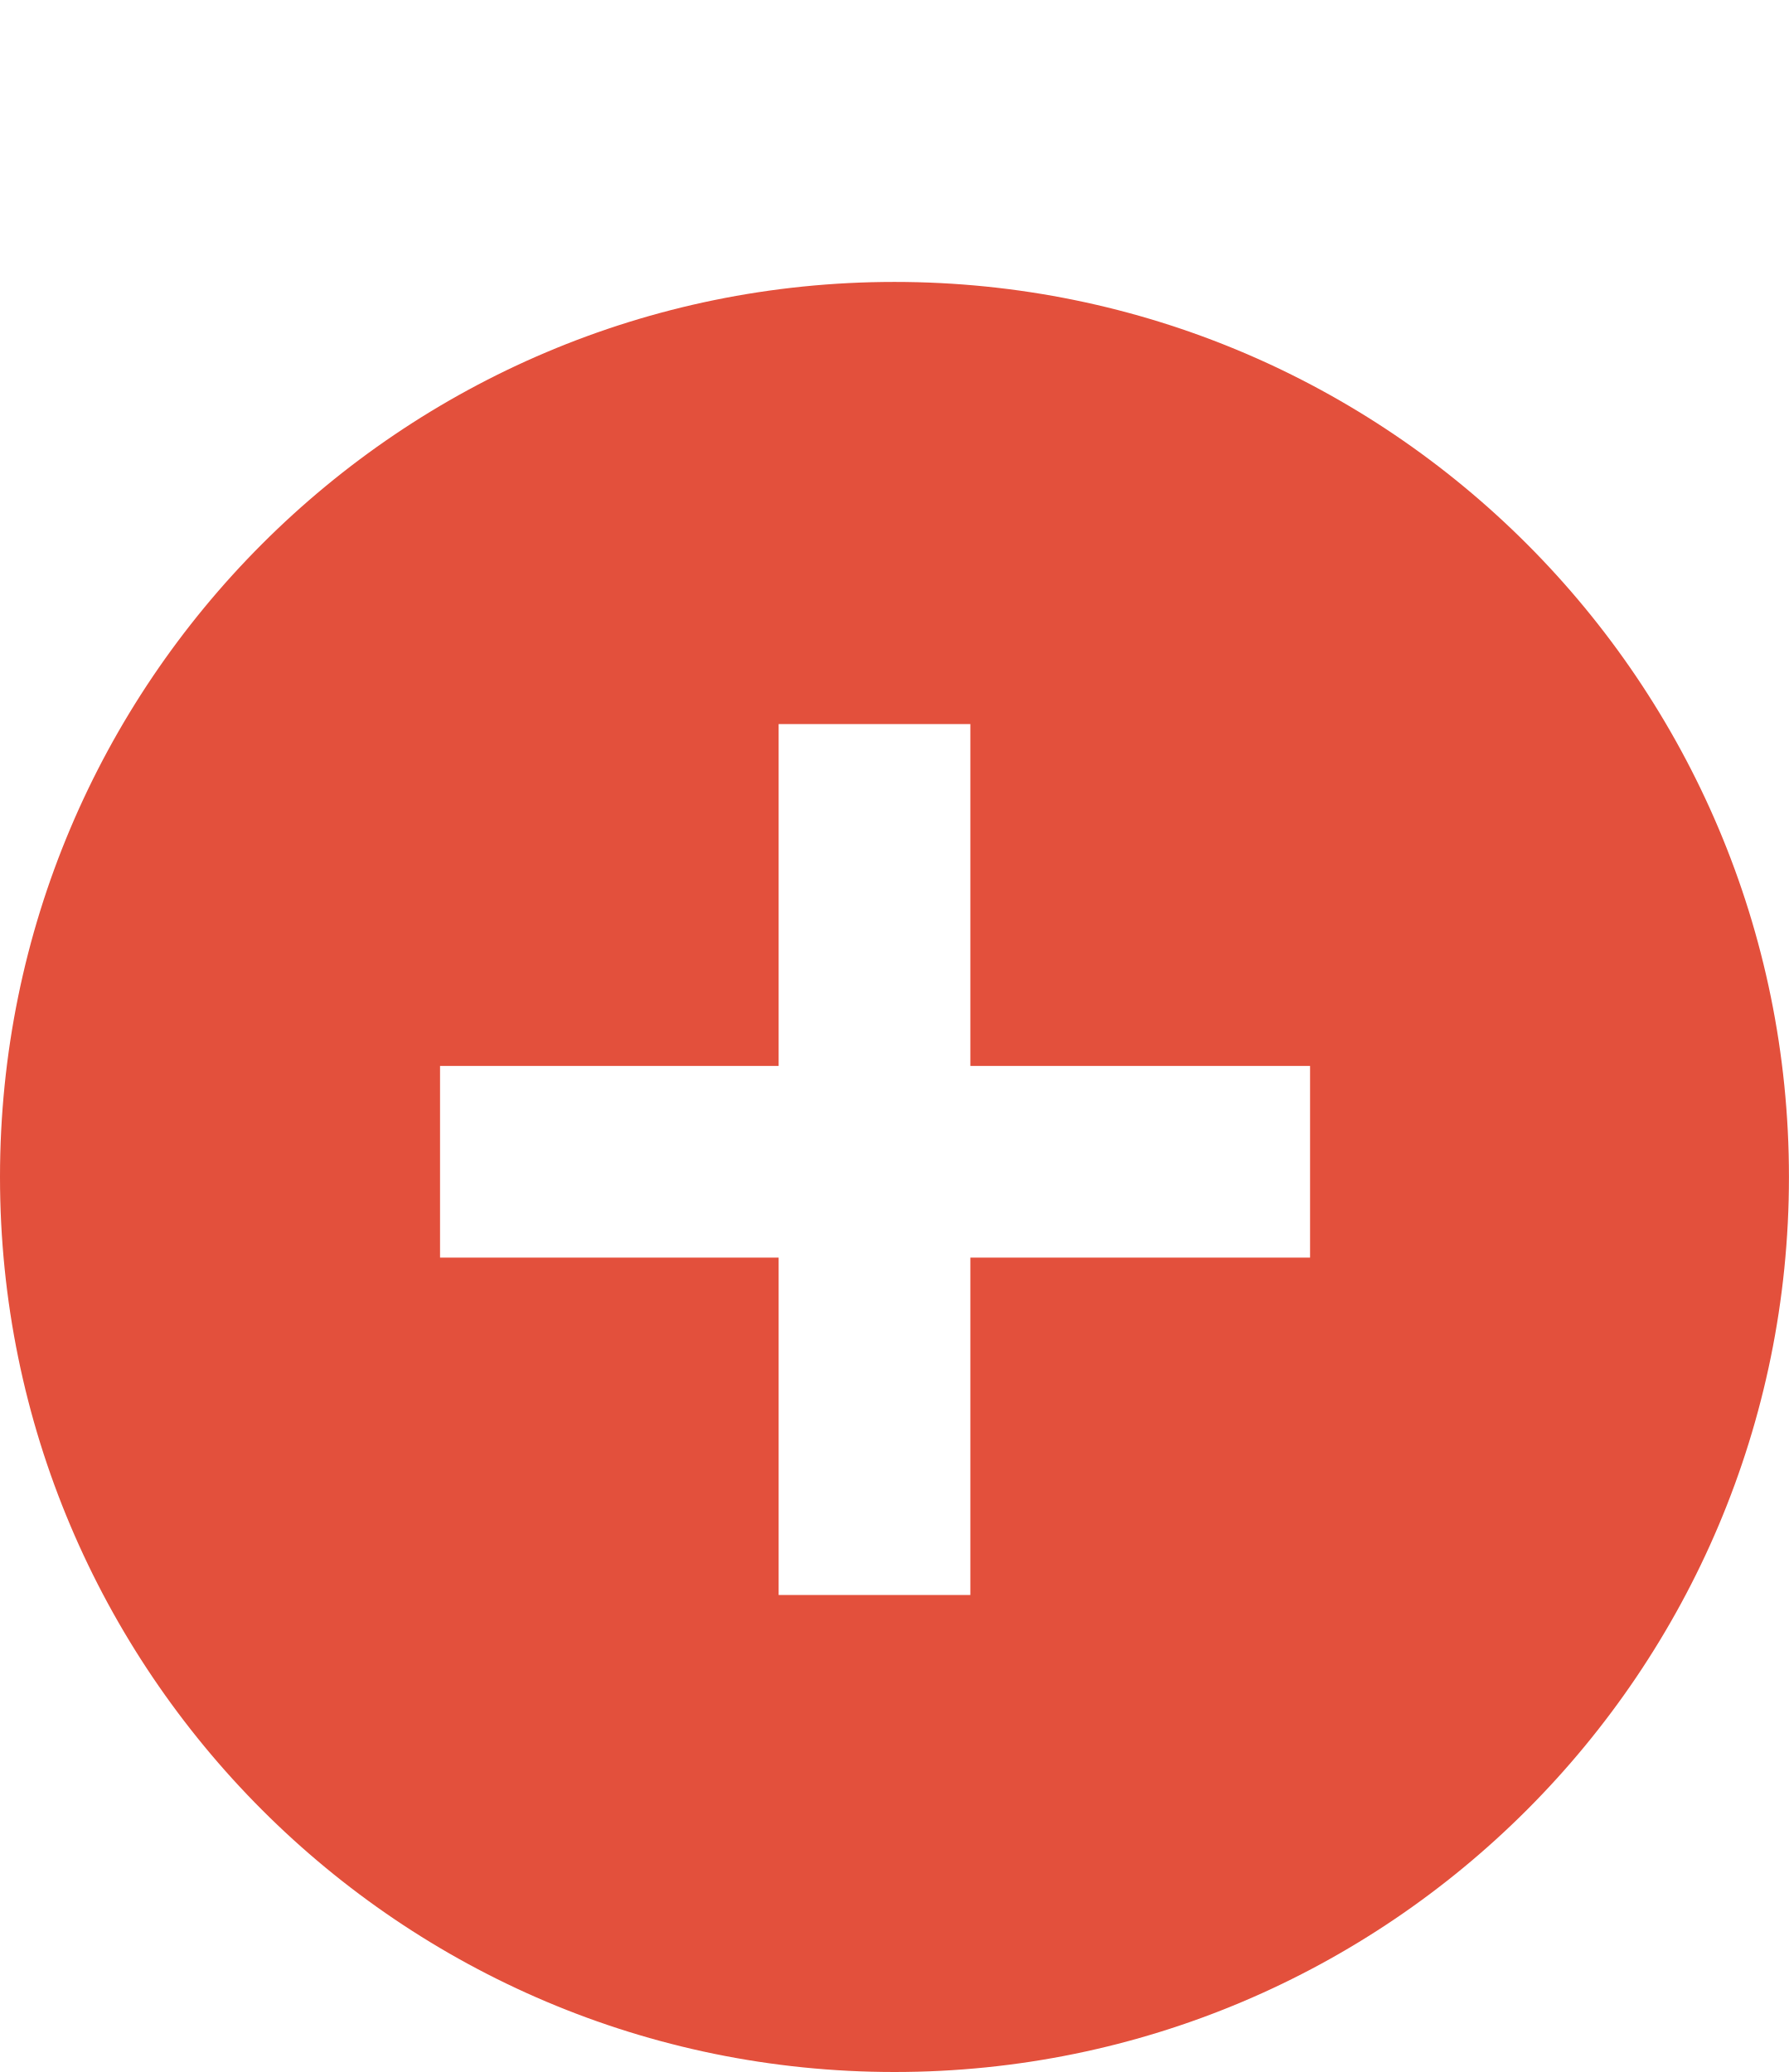
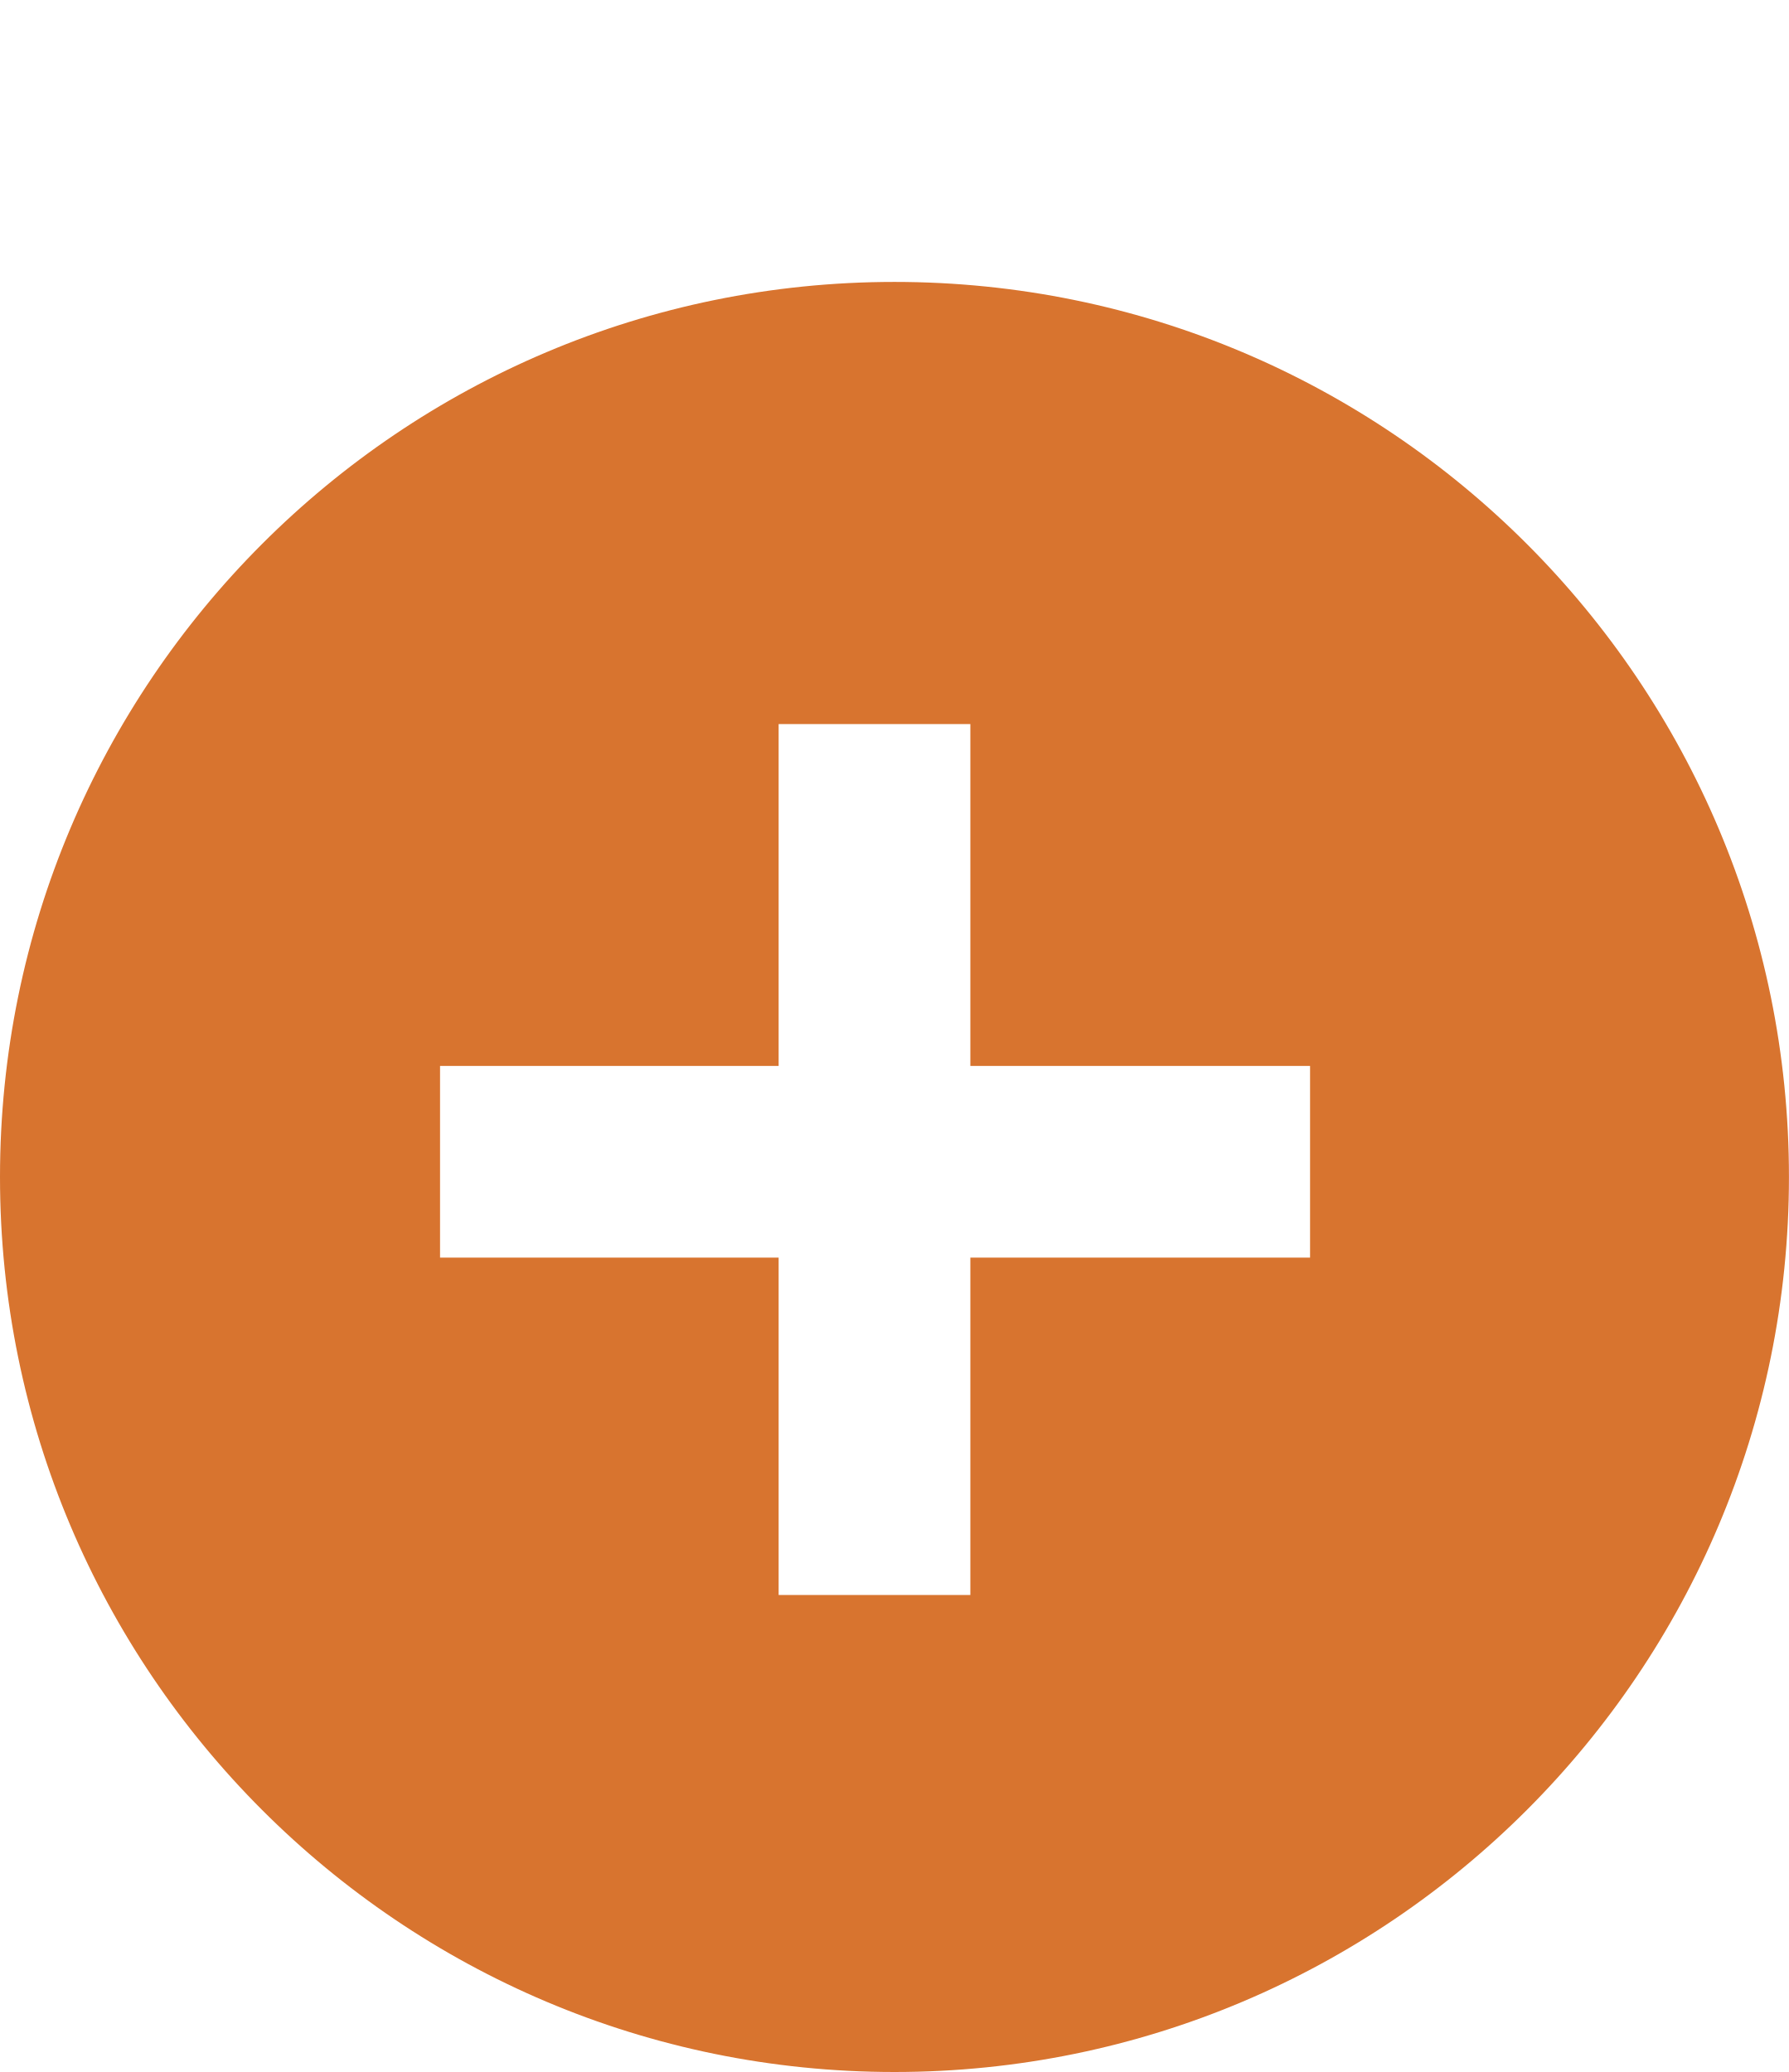
<svg xmlns="http://www.w3.org/2000/svg" width="24.932" height="28.884" viewBox="0 0 24.932 28.884">
  <g>
-     <ellipse cx="12.466" cy="16.407" fill="rgb(227,80,60)" rx="12.466" ry="12.477" />
+     <ellipse cx="12.466" cy="16.407" fill="#d8742f" rx="12.466" ry="12.477" />
    <text font-size="0" style="white-space:pre">
      <tspan x="5.055" y="25" fill="rgb(255,255,255)" font-family="Open Sans" font-size="25" font-weight="700" style="white-space:pre;text-transform:none">+</tspan>
    </text>
  </g>
</svg>
